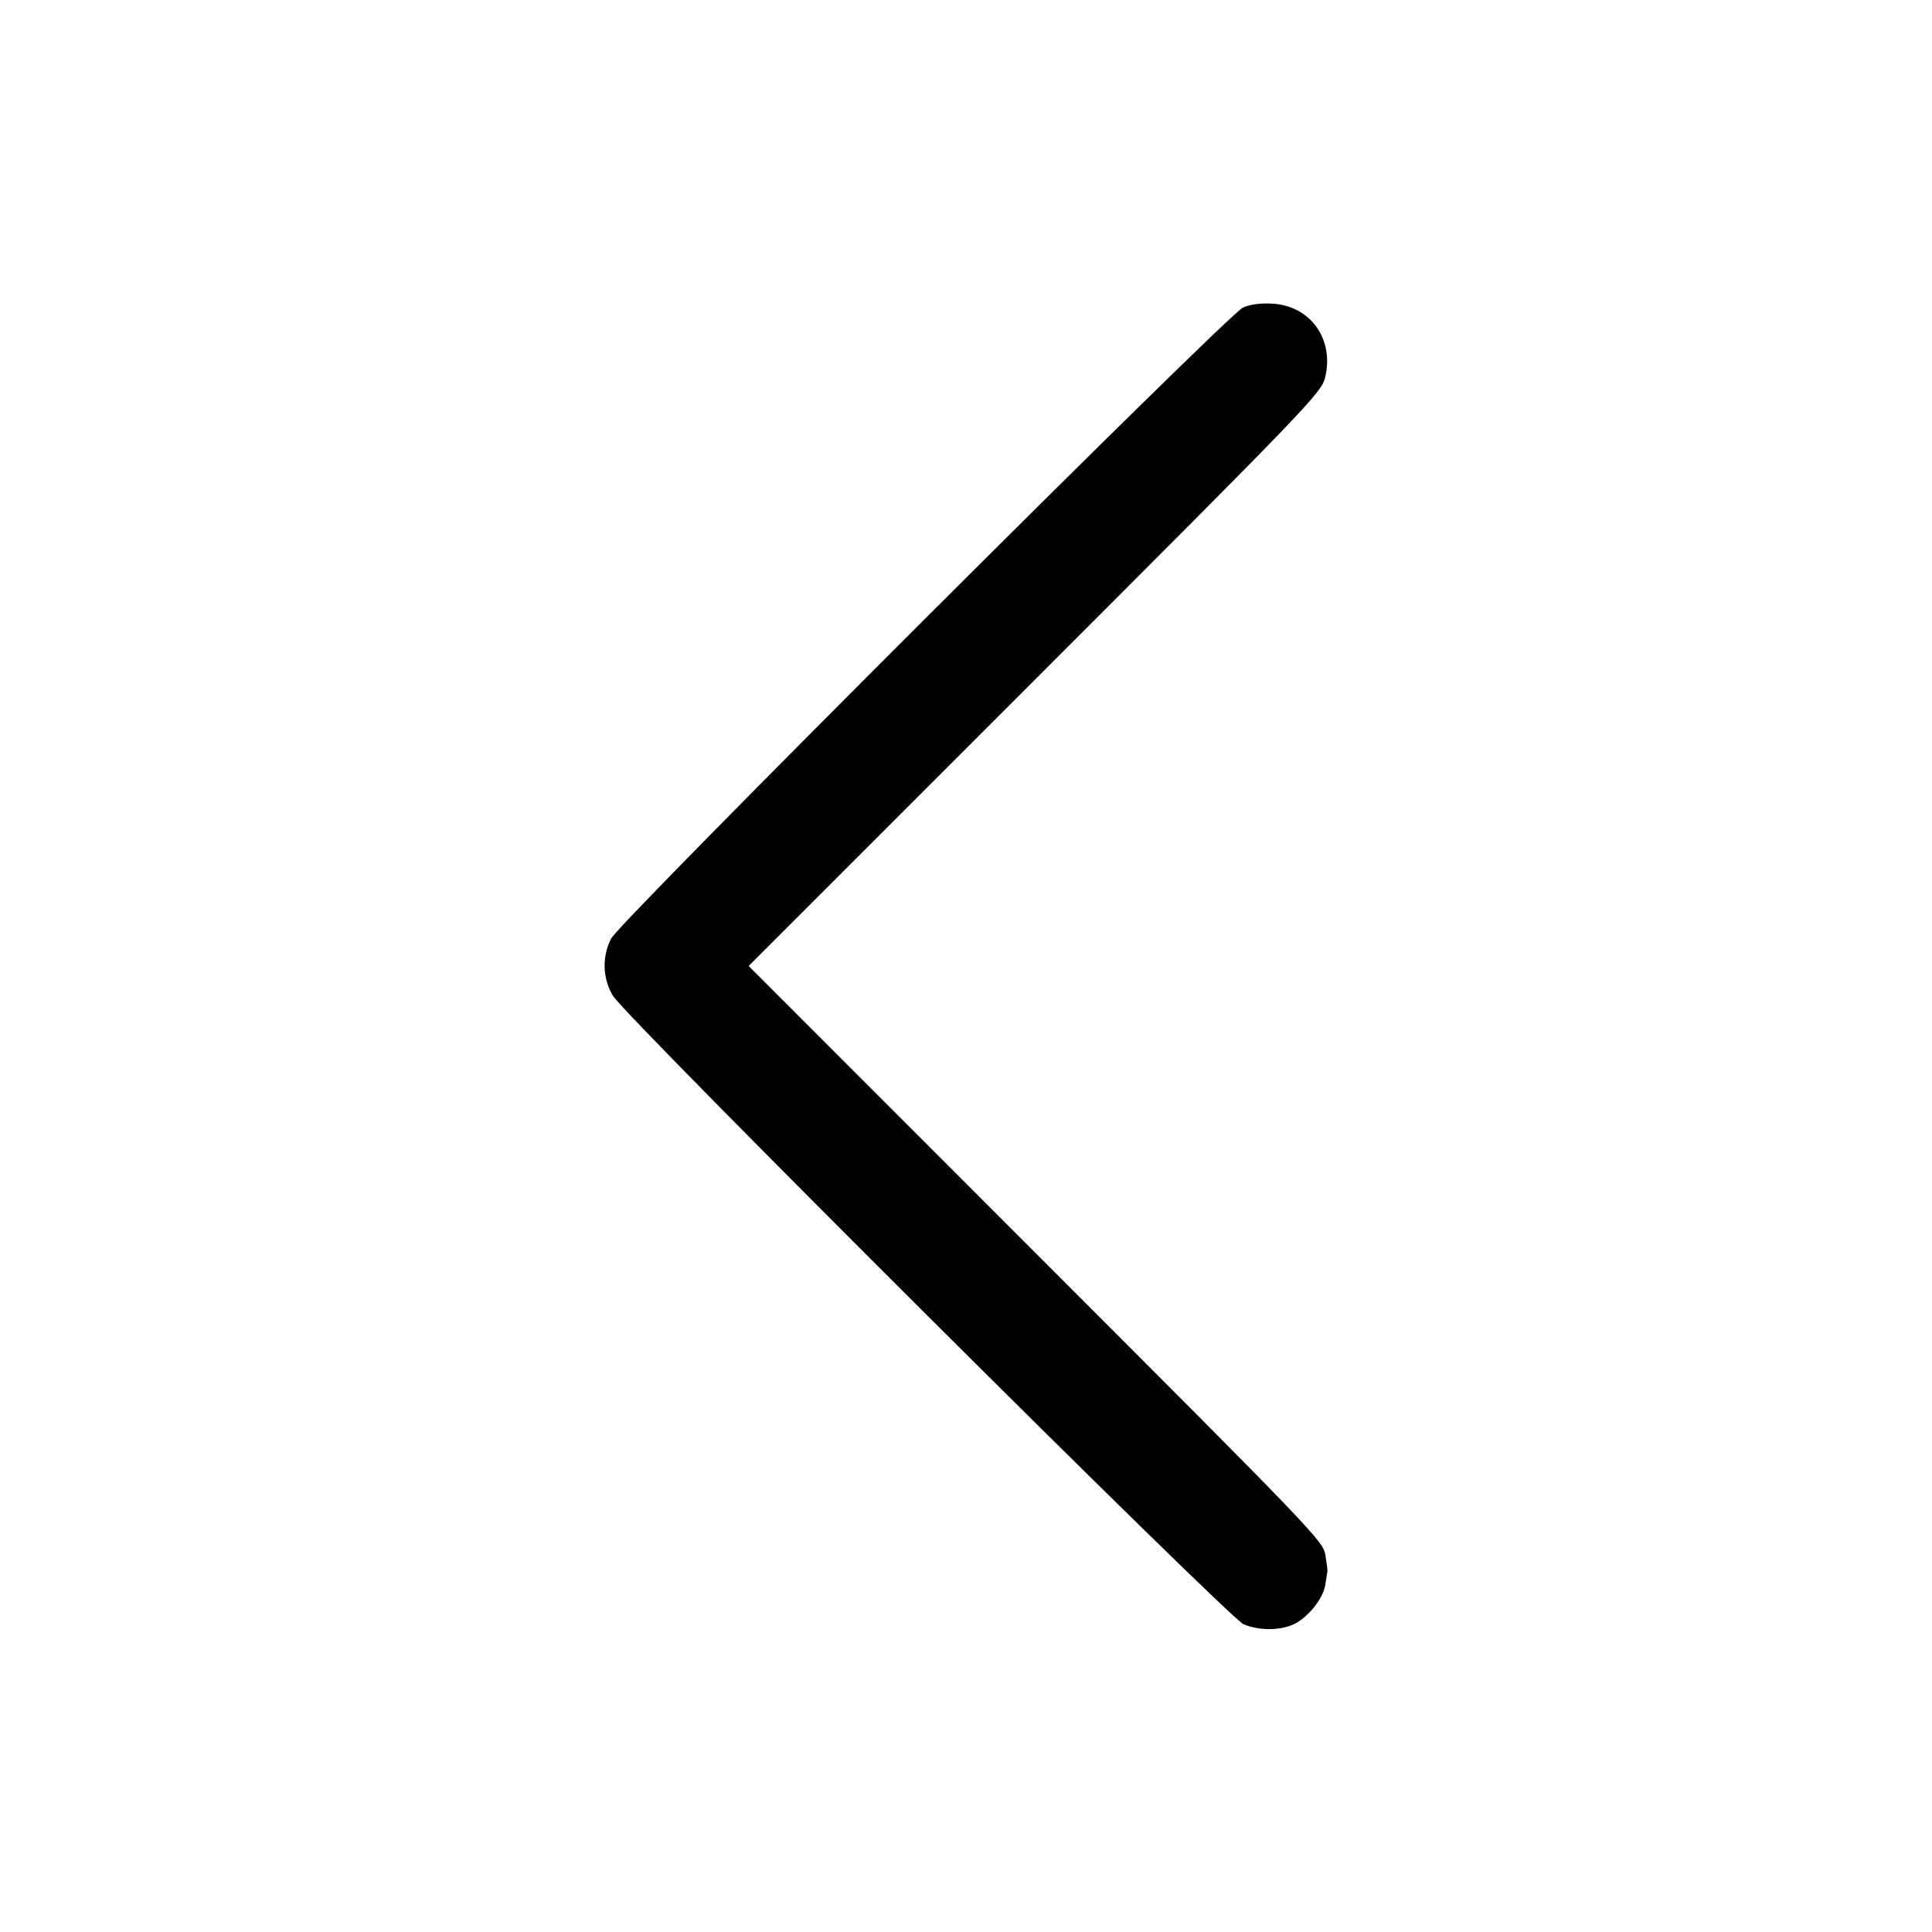
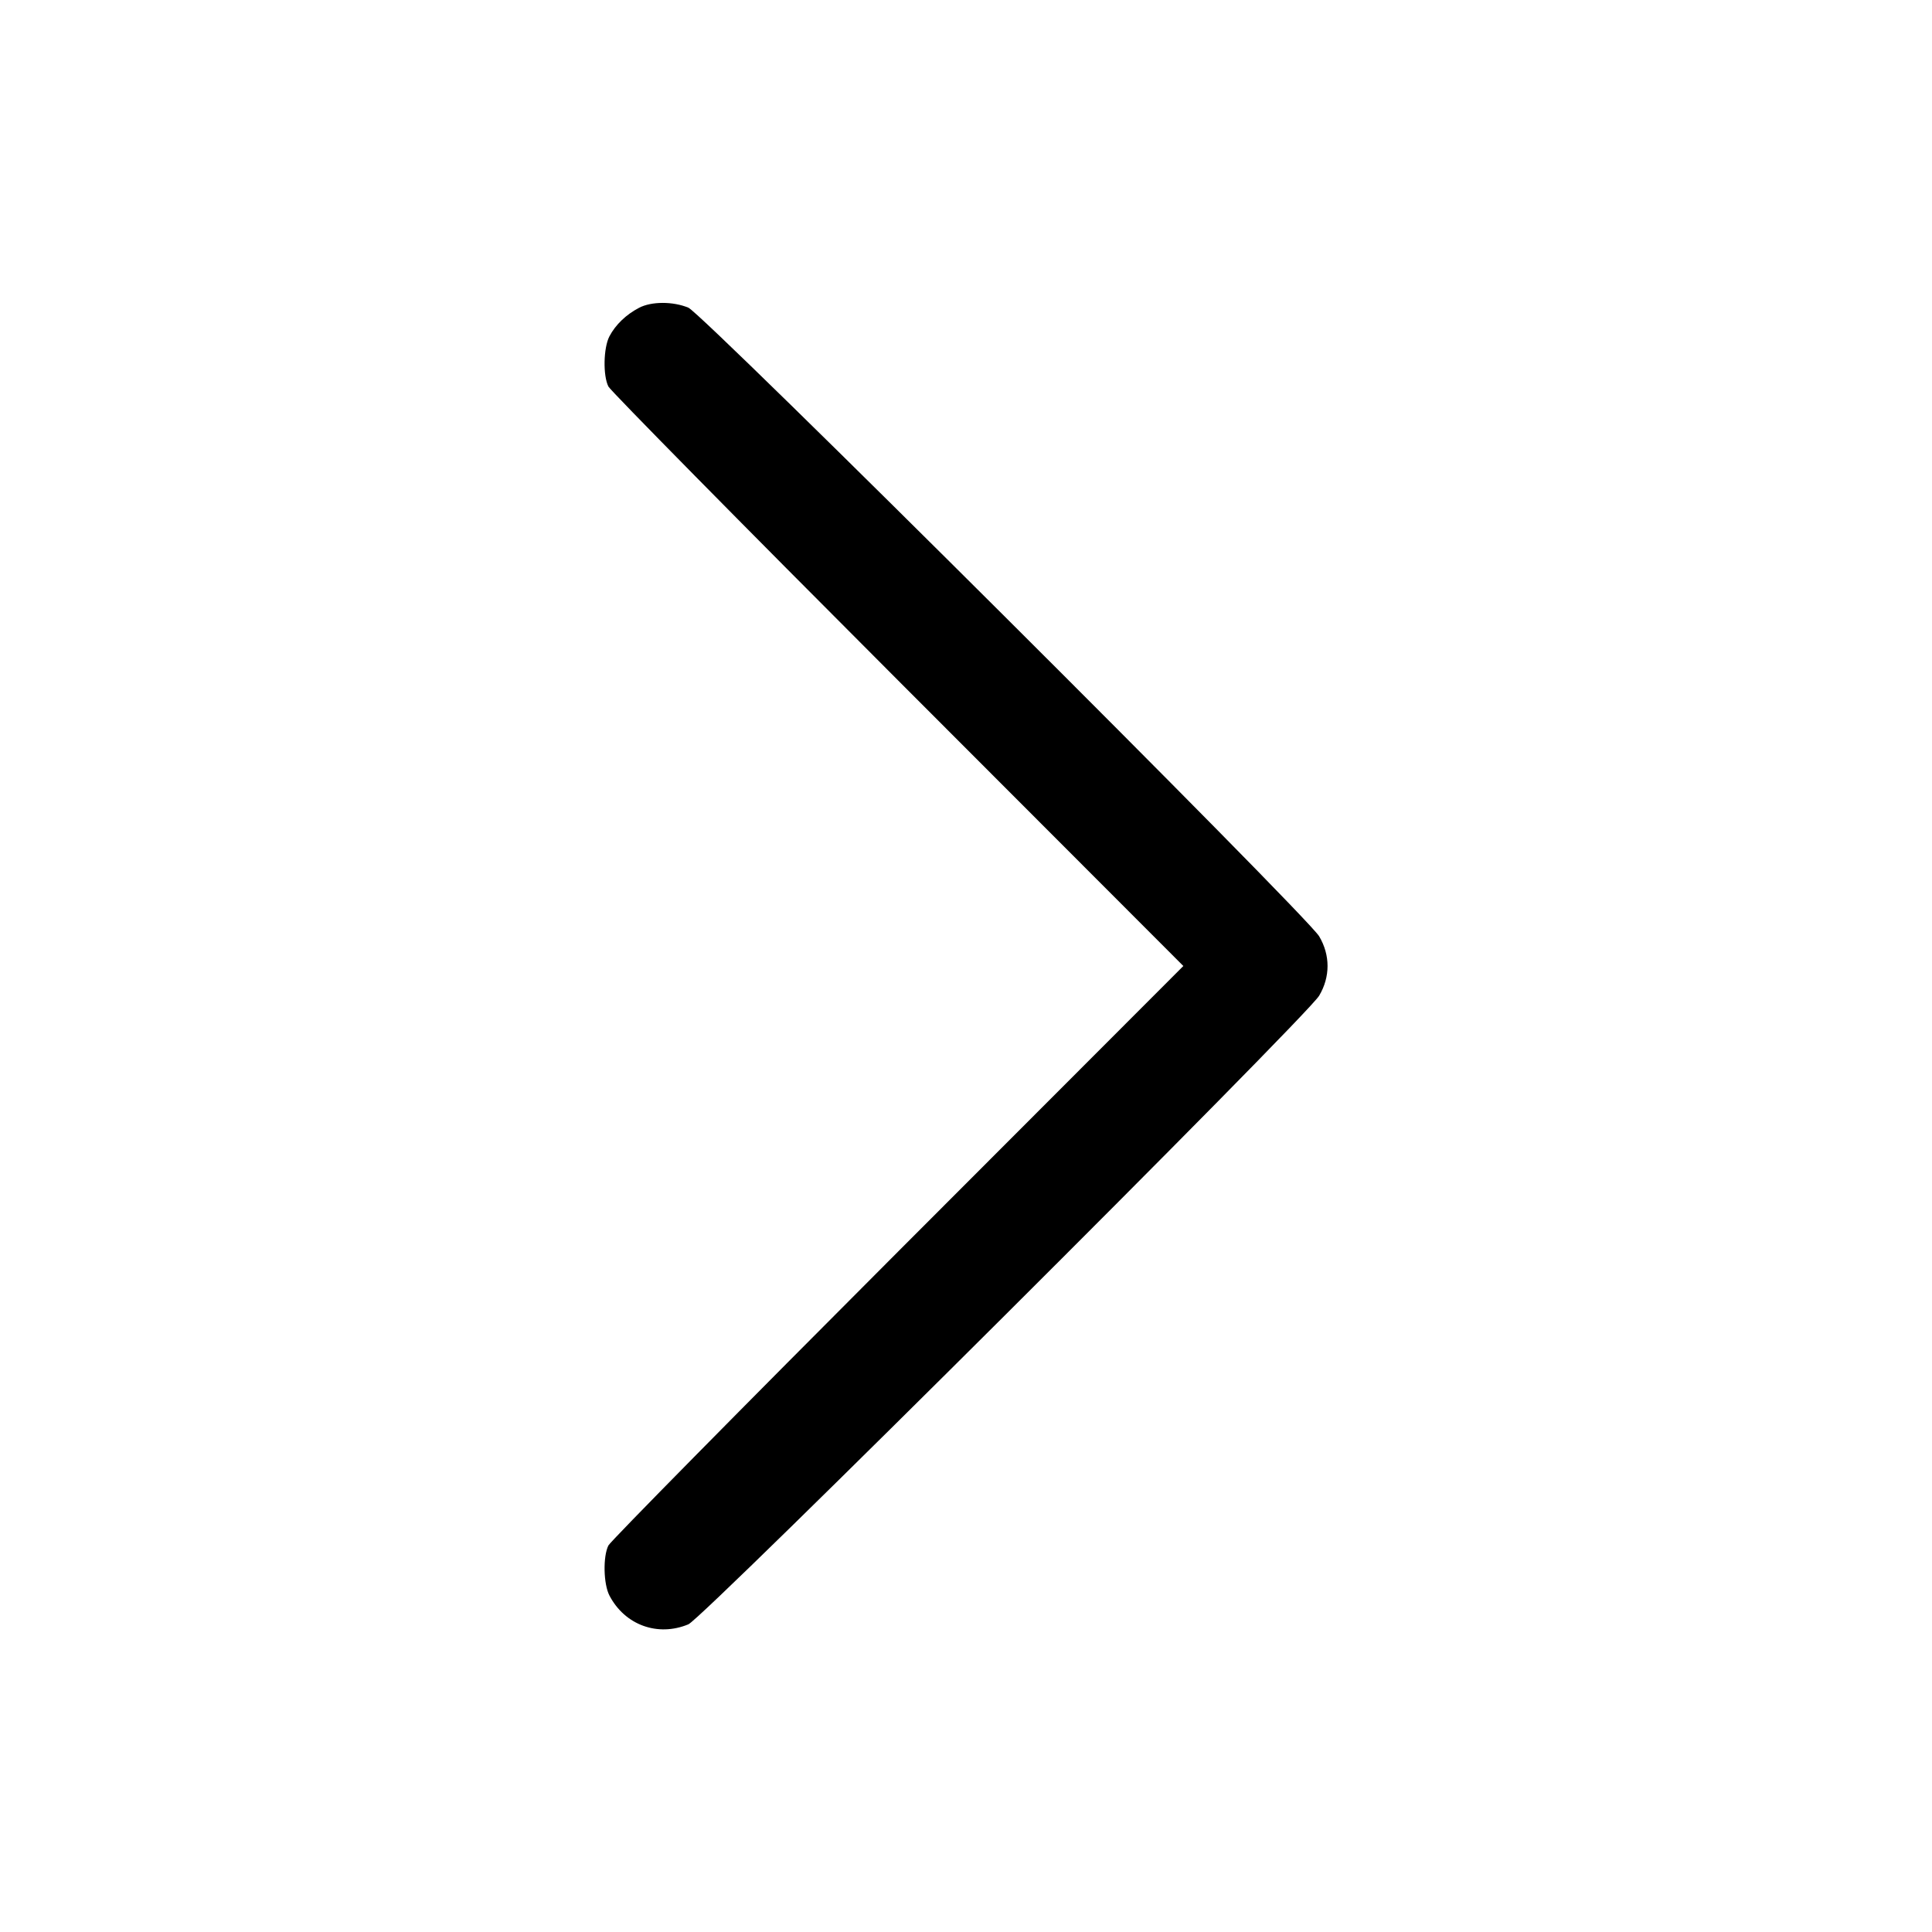
<svg xmlns="http://www.w3.org/2000/svg" fill="none" viewBox="0 0 24 24" stroke-width="1.5" stroke="currentColor" class="w-6 h-6">
-   <path d="M15.440 3.821 C 15.253 3.904,7.705 11.442,7.593 11.657 C 7.477 11.881,7.484 12.153,7.613 12.369 C 7.769 12.631,15.266 20.103,15.449 20.178 C 15.632 20.254,15.881 20.257,16.052 20.186 C 16.234 20.110,16.435 19.867,16.463 19.689 C 16.476 19.607,16.488 19.531,16.490 19.520 C 16.492 19.509,16.481 19.419,16.465 19.320 C 16.438 19.145,16.335 19.038,12.869 15.570 L 9.300 12.000 12.855 8.445 C 16.234 5.066,16.412 4.880,16.459 4.697 C 16.580 4.220,16.283 3.799,15.806 3.772 C 15.662 3.763,15.529 3.781,15.440 3.821 " stroke="none" fill-rule="evenodd" fill="black" />
+   <path d="M7.940 3.823 C 7.778 3.907,7.645 4.035,7.570 4.179 C 7.496 4.322,7.489 4.666,7.558 4.802 C 7.586 4.856,9.204 6.498,11.154 8.450 L 14.700 12.000 11.154 15.550 C 9.204 17.503,7.586 19.144,7.558 19.198 C 7.489 19.334,7.496 19.678,7.571 19.821 C 7.762 20.187,8.171 20.336,8.551 20.178 C 8.734 20.103,16.231 12.631,16.387 12.369 C 16.526 12.135,16.526 11.865,16.387 11.631 C 16.231 11.369,8.734 3.897,8.551 3.822 C 8.361 3.743,8.093 3.743,7.940 3.823 " stroke="none" fill-rule="evenodd" fill="black" />
</svg>
